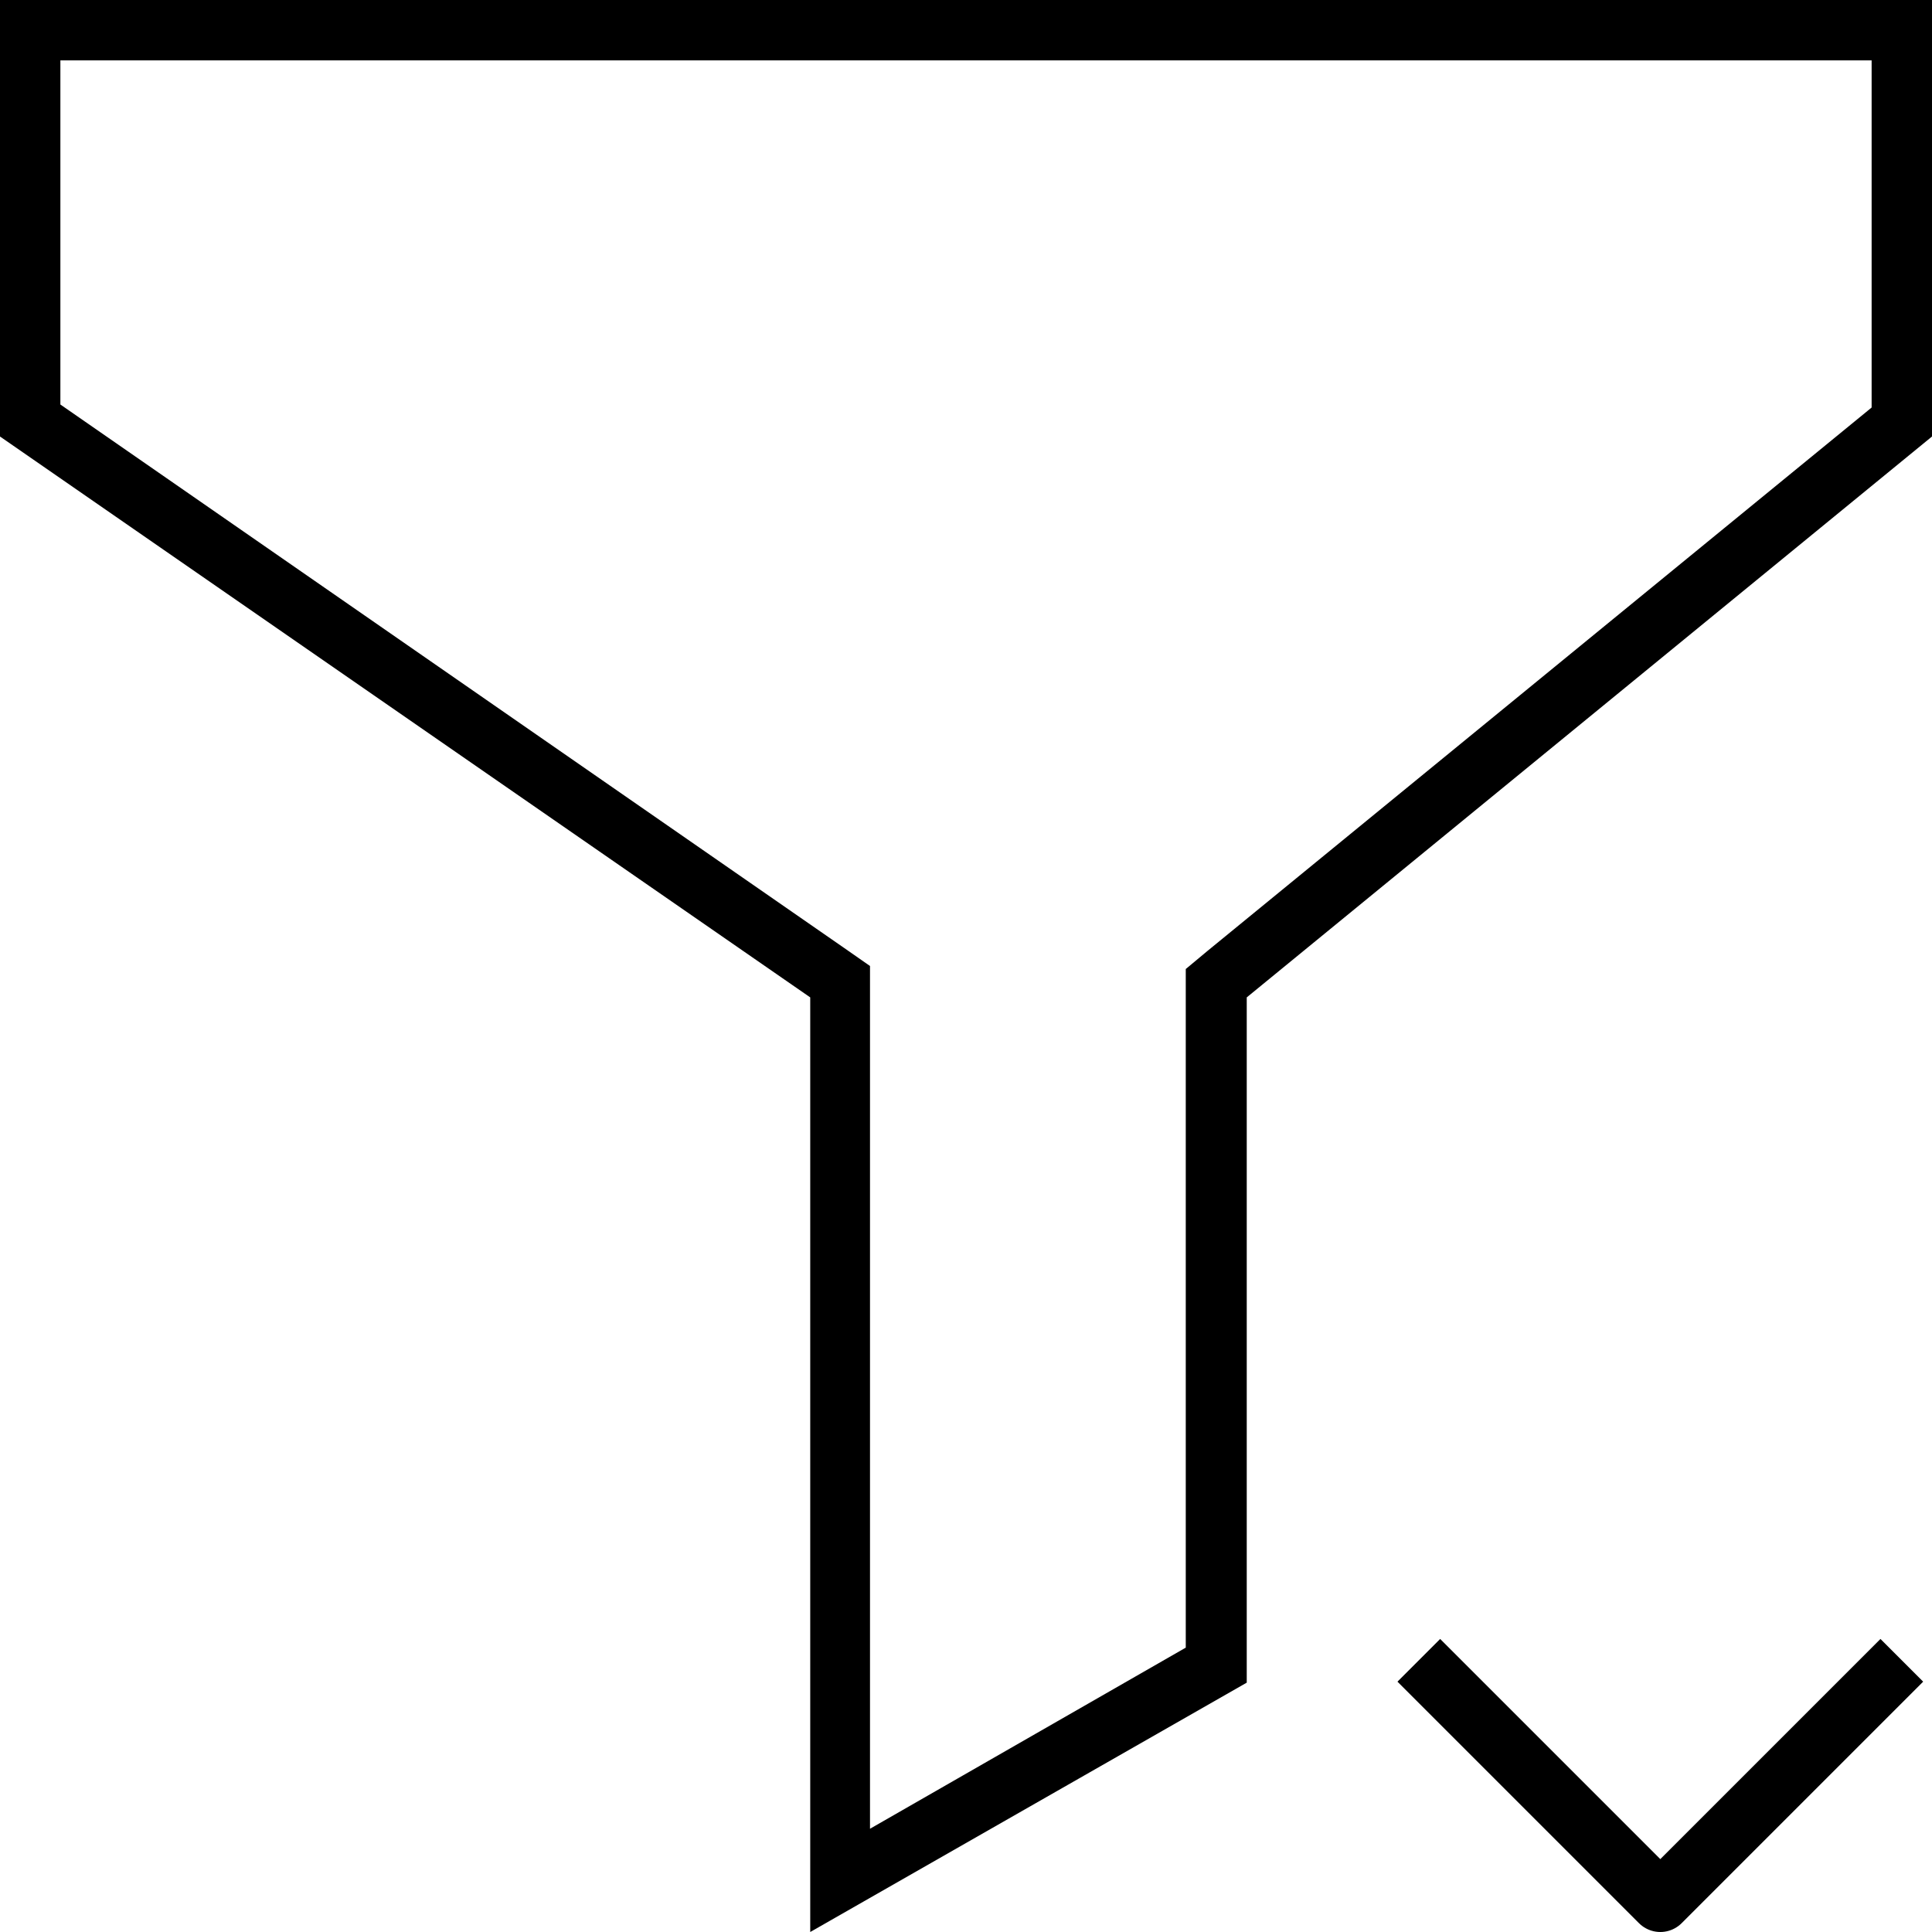
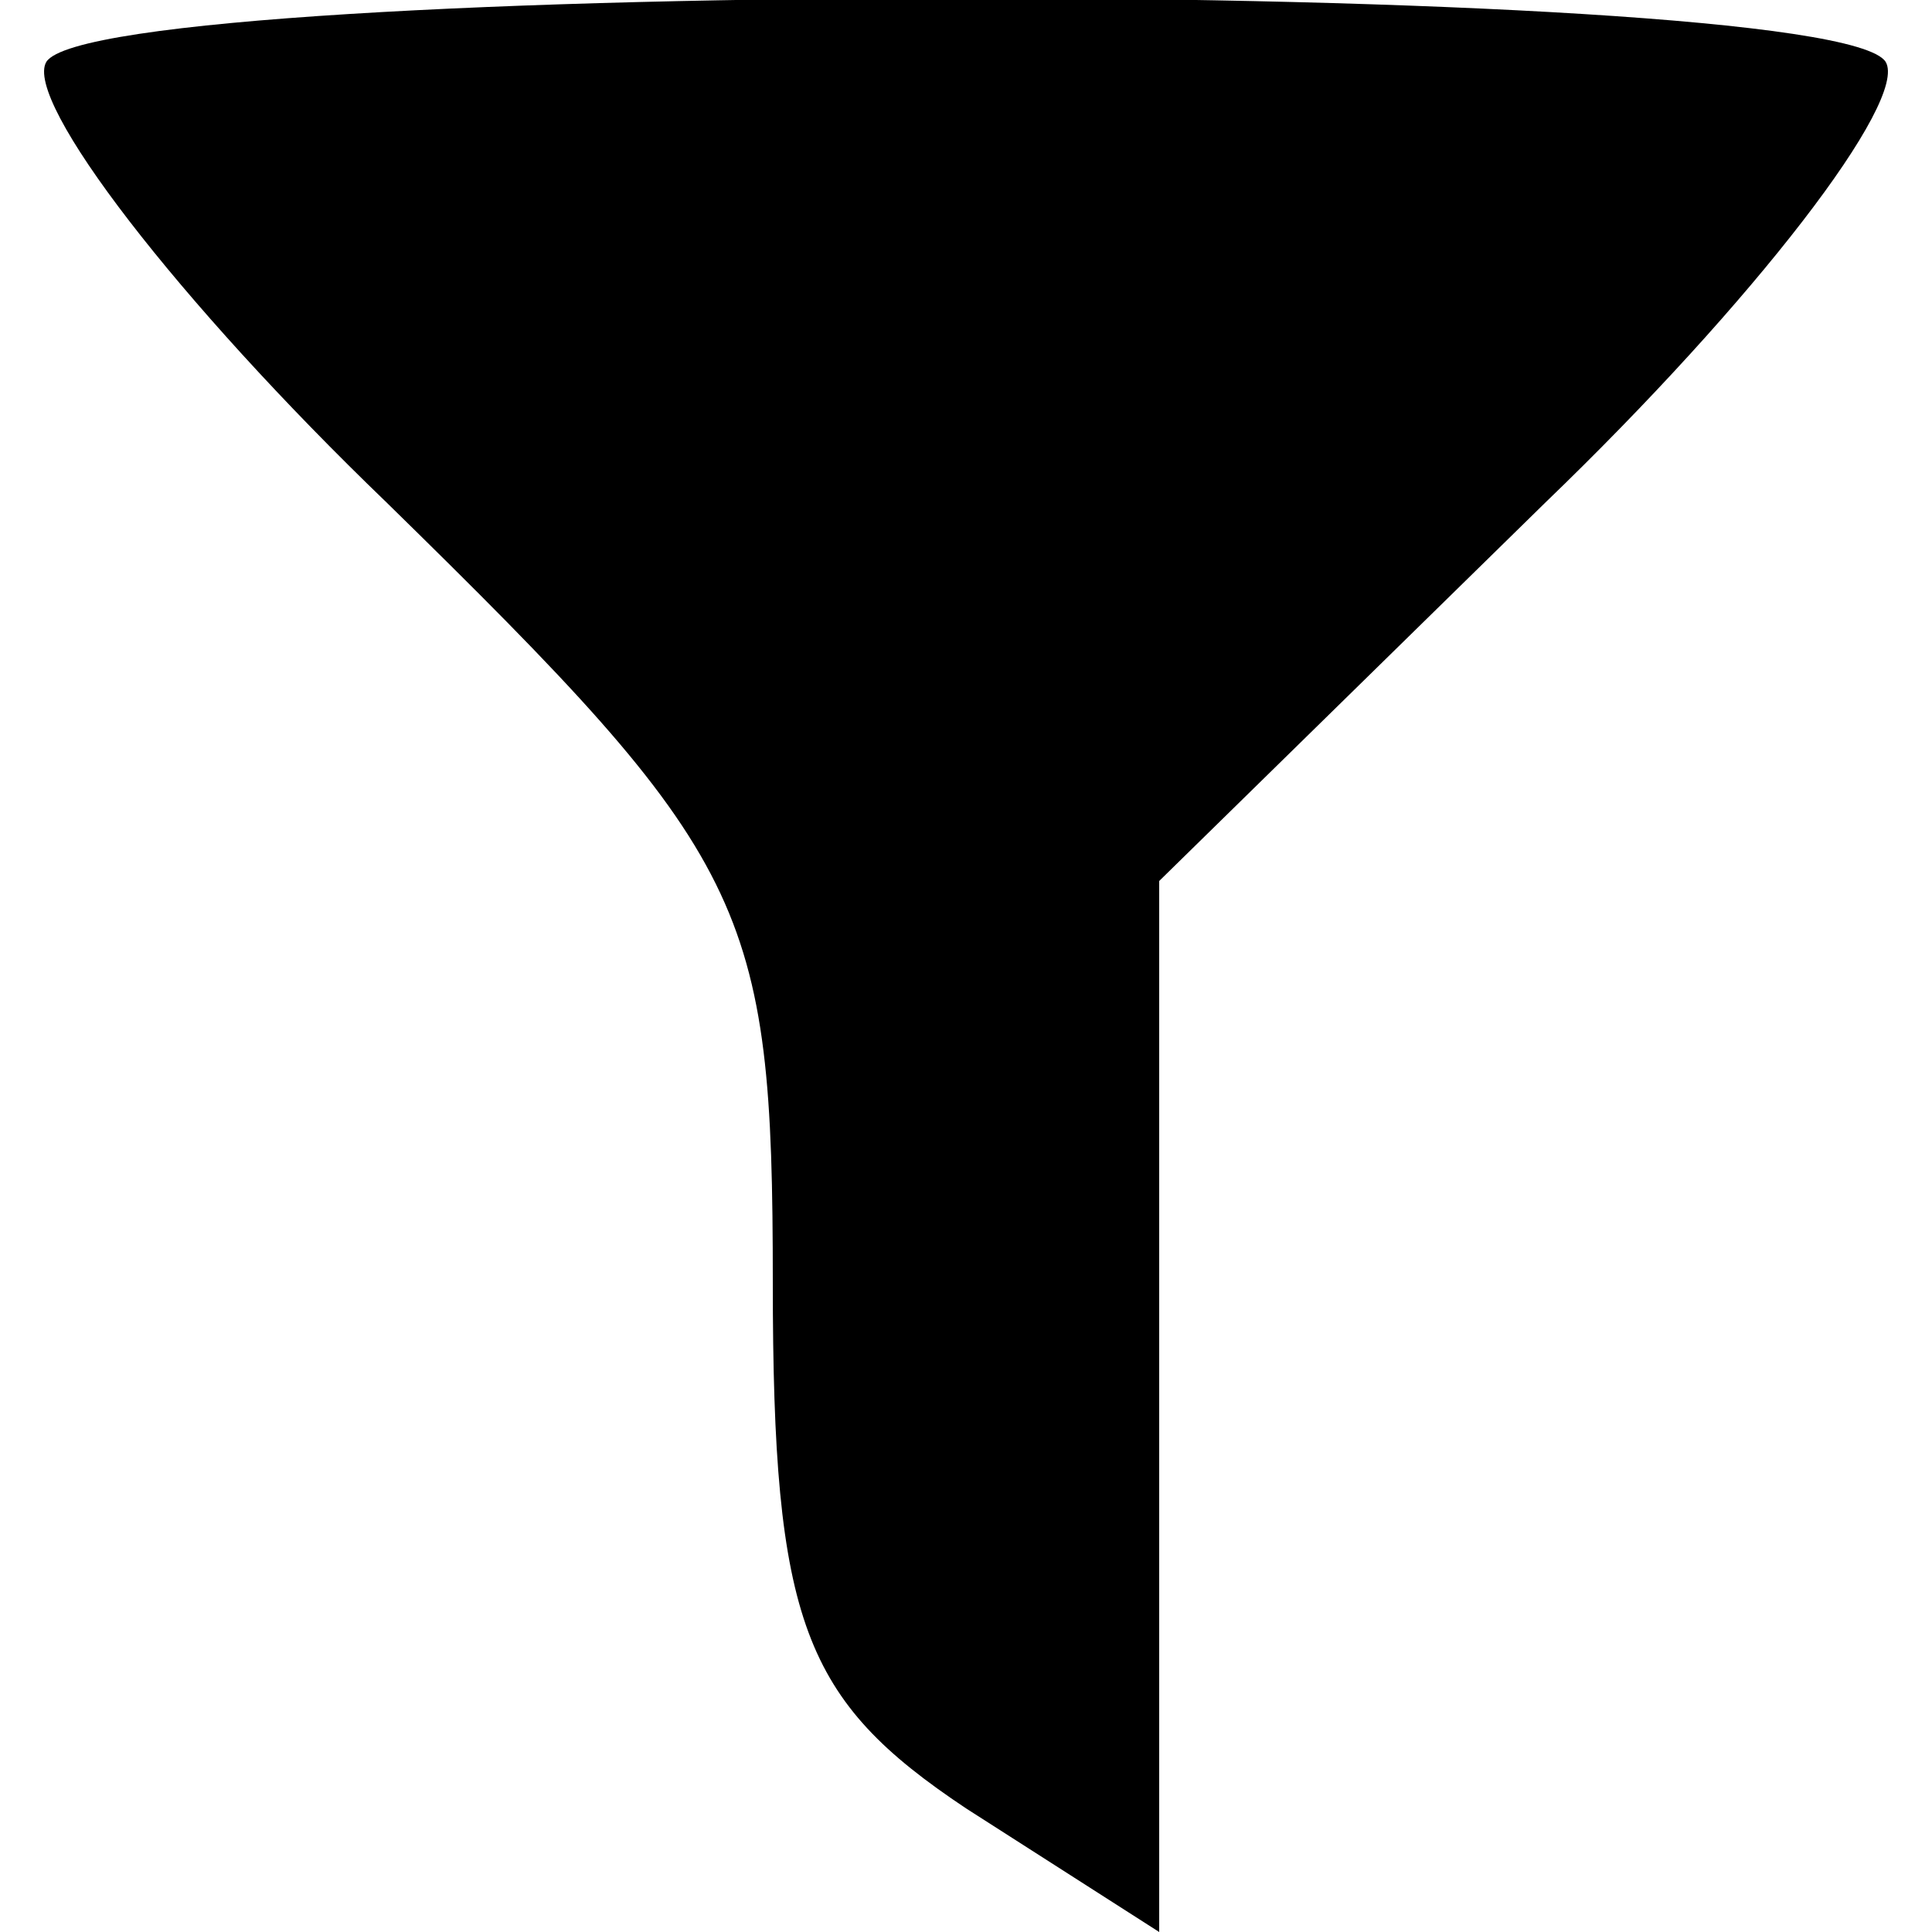
- <svg xmlns="http://www.w3.org/2000/svg" id="filtre" viewBox="0 0 32 32">
-   <defs>
-     <style>.cls-1{fill:none;stroke:#000;stroke-linejoin:round;}</style>
-   </defs>
-   <path d="M31,1V6.75l-11,9-.36.3V27.29l-5.23,3V16l-.43-.3L1,6.7V1H31m1-1H0V7.23l13.42,9.29V32l7.23-4.13V16.52L32,7.23V0Z" />
-   <polyline class="cls-1" points="23.5 27.5 27.5 31.5 31.5 27.5" />
+ <svg xmlns="http://www.w3.org/2000/svg" version="1.0" width="25pt" height="25pt" viewBox="0 0 25 25" preserveAspectRatio="xMidYMid meet">
+   <g transform="translate(0,25) scale(0.1,-0.1)" fill="#000000" stroke="none">
+     <path d="M6 242 c-3 -5 17 -31 44 -57 47 -46 50 -52 50 -101 0 -44 4 -54 25 -68 l25 -16 0 68 0 68 50 49 c27 26 47 52 44 57 -7 11 -231 11 -238 0z" />
+   </g>
</svg>
